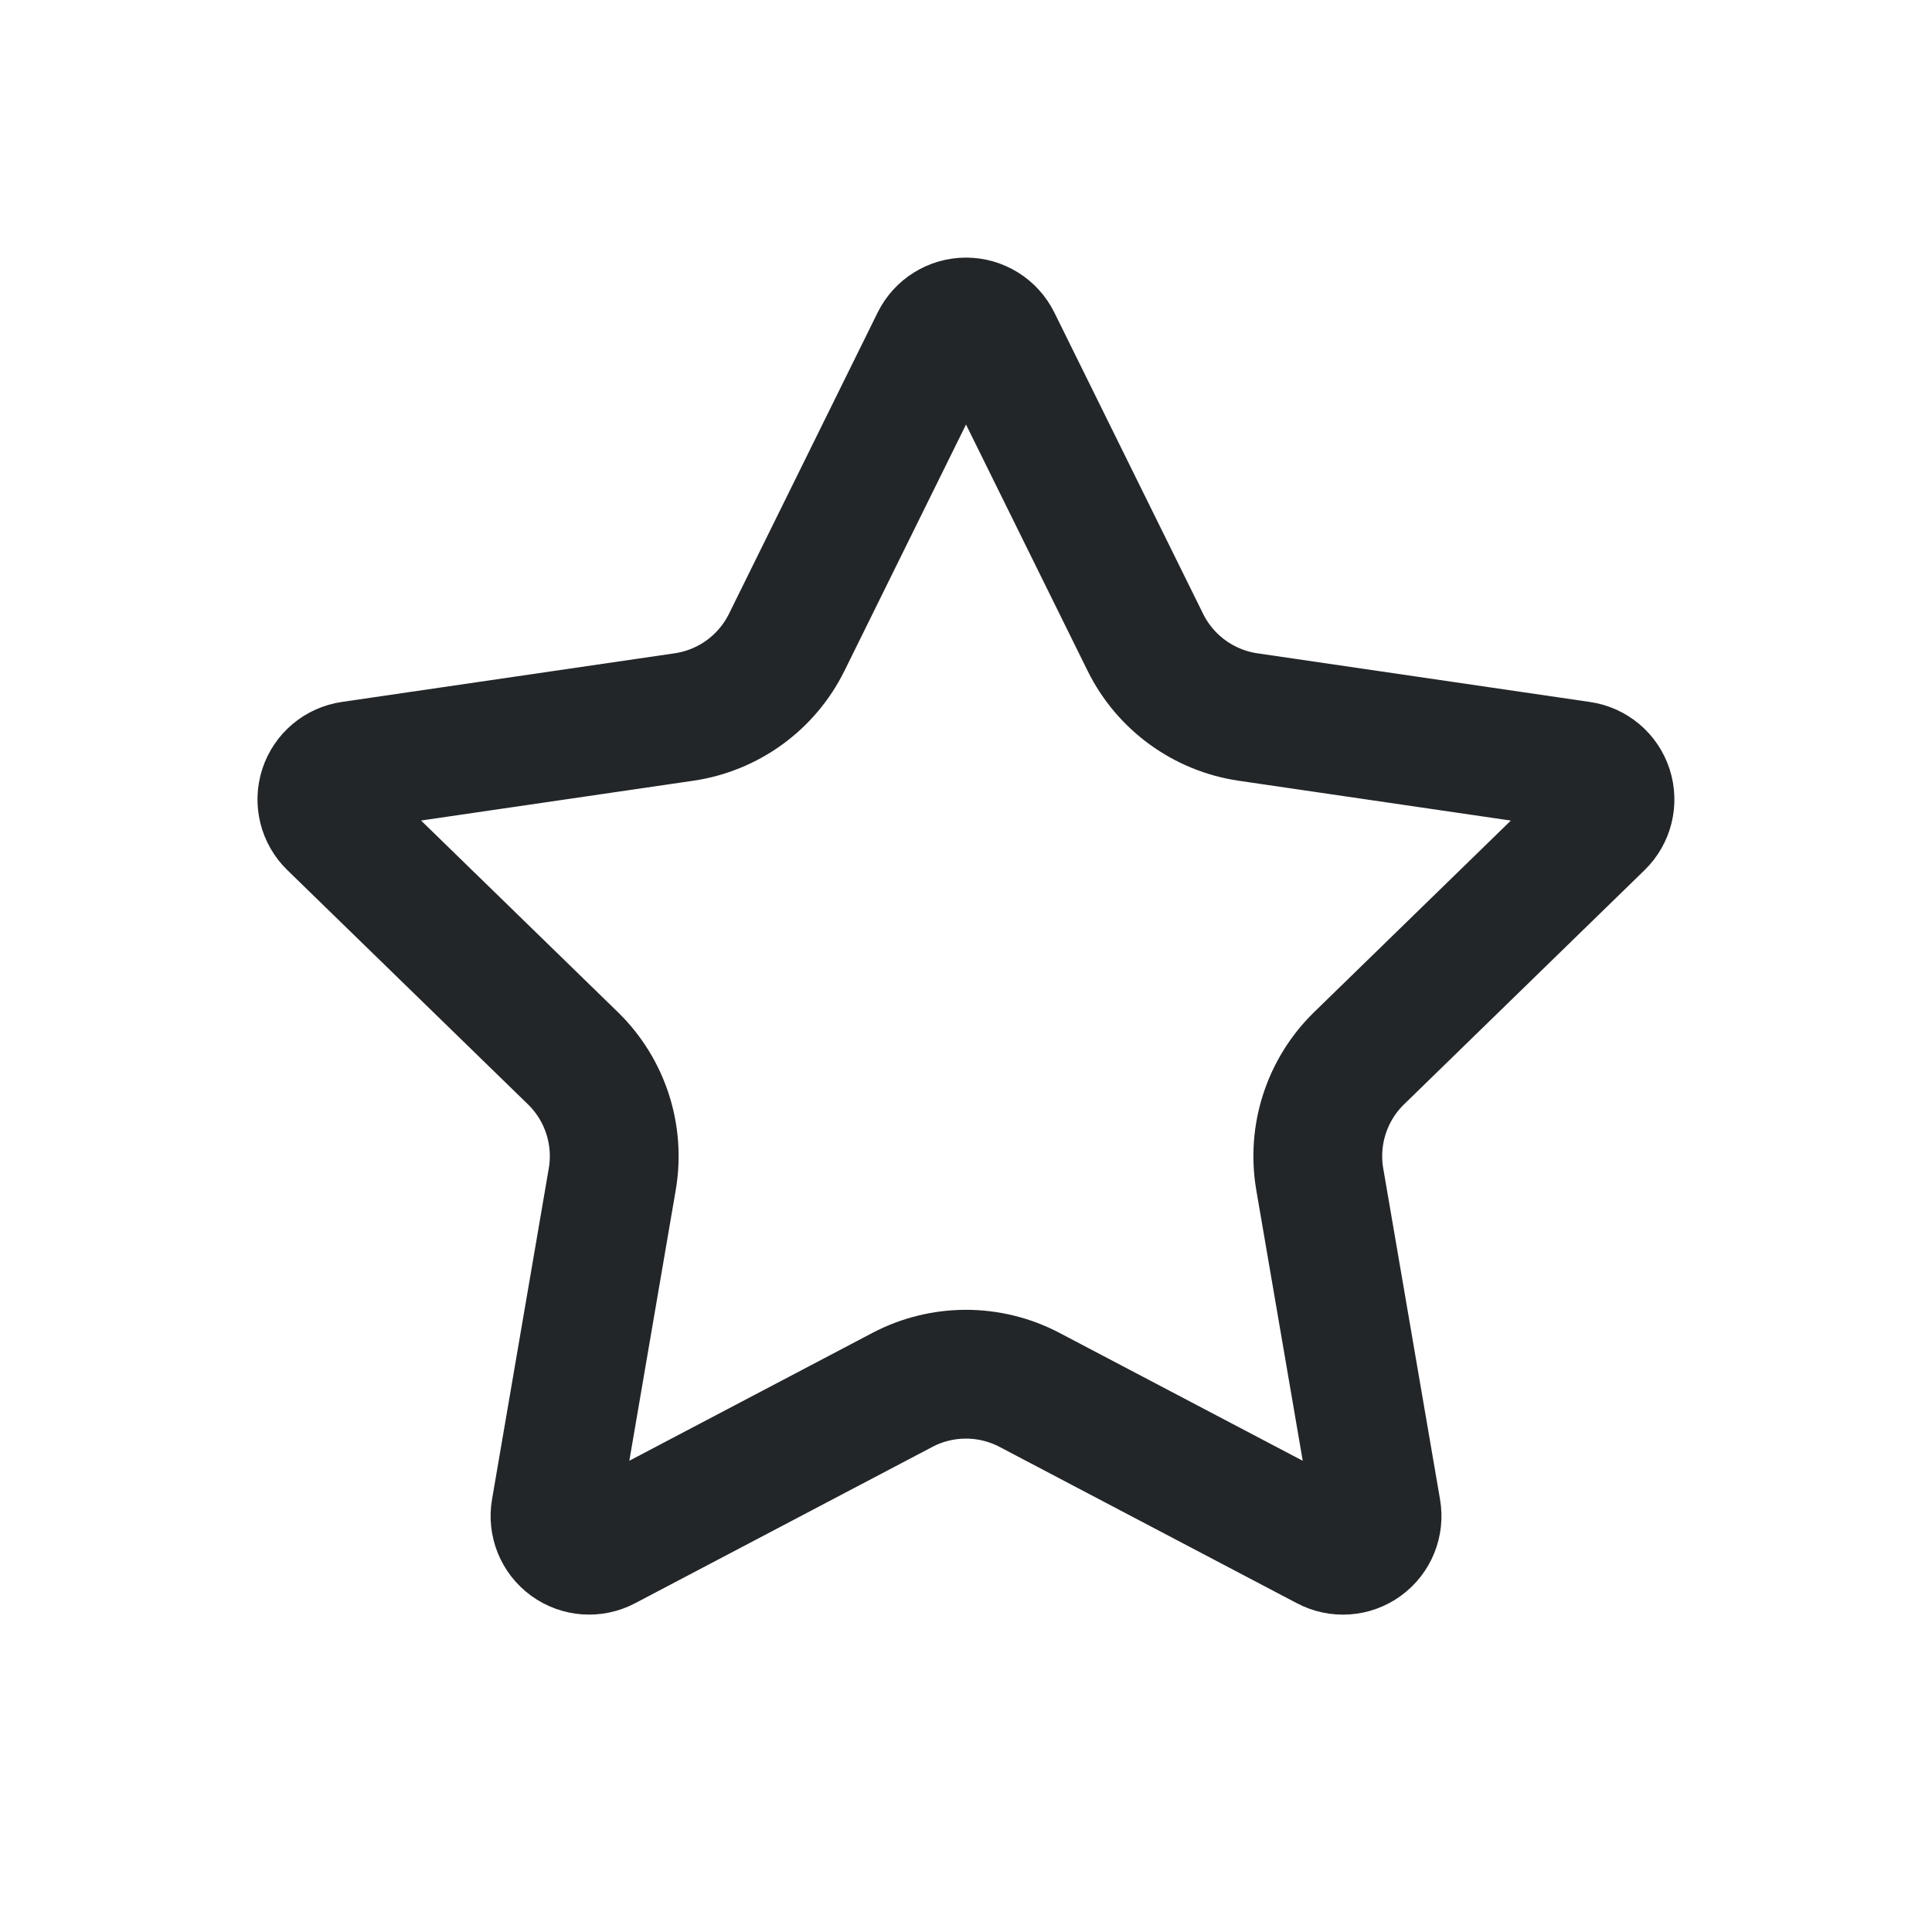
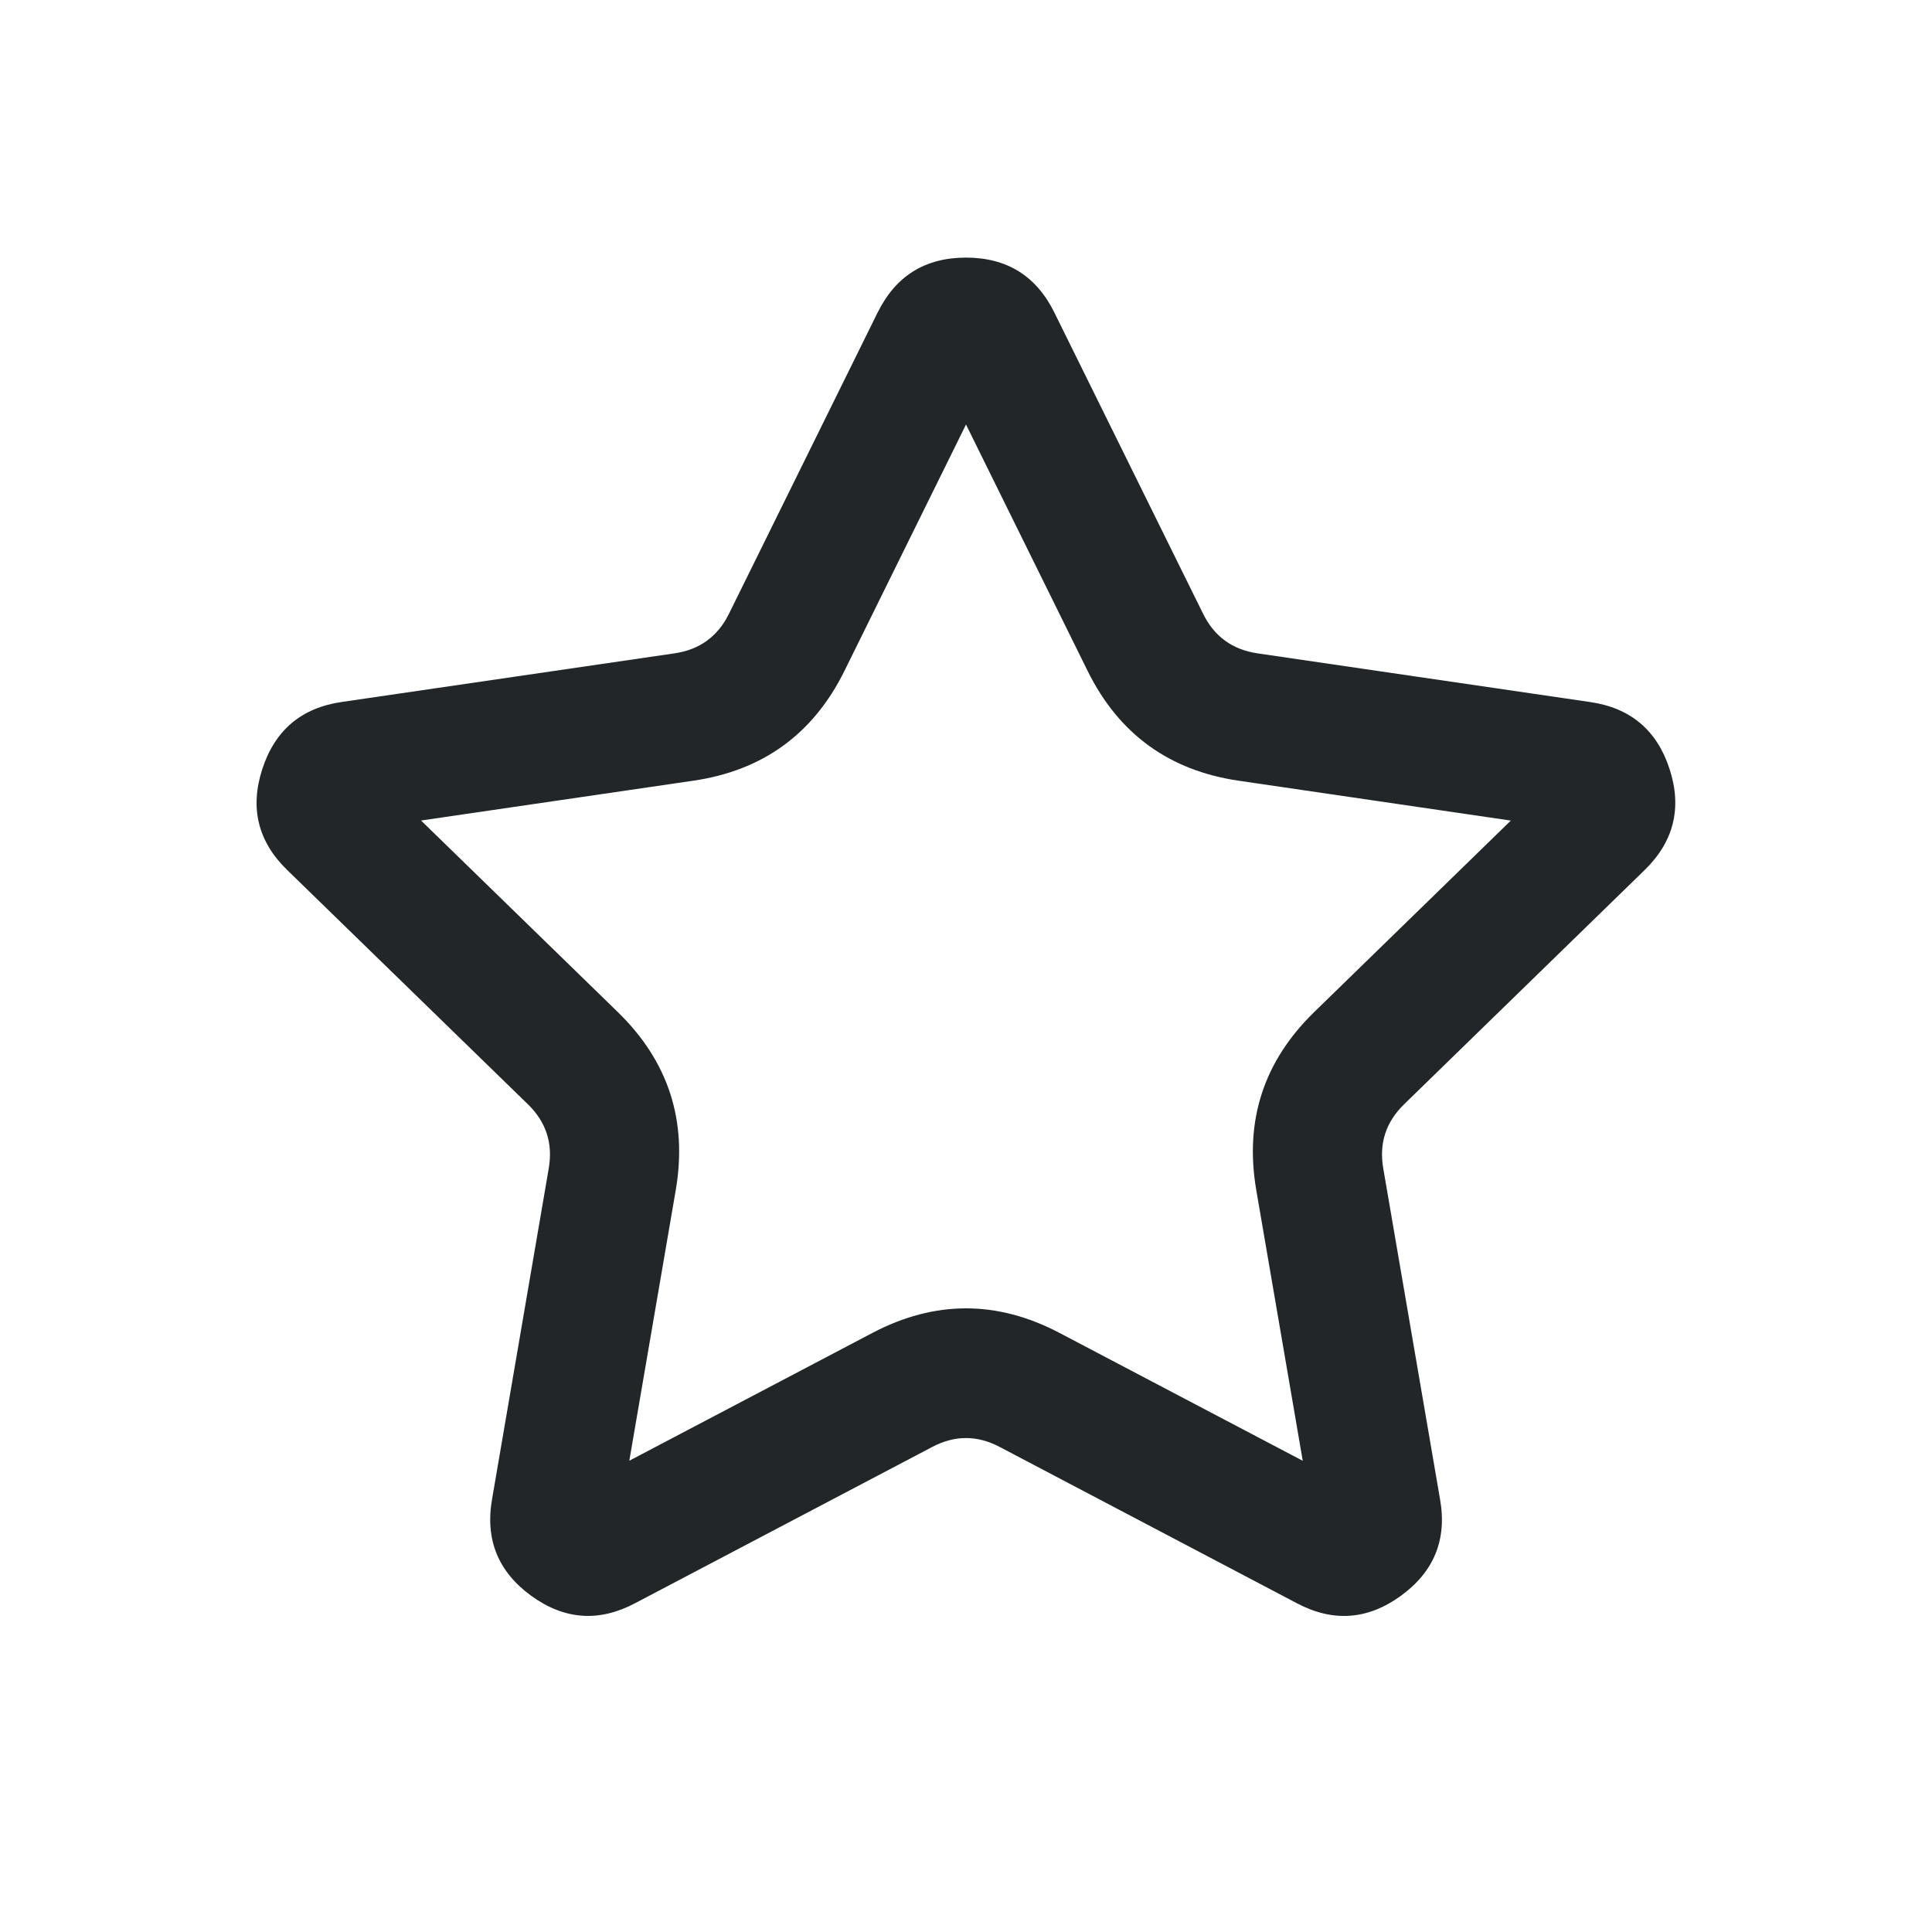
- <svg xmlns="http://www.w3.org/2000/svg" width="16" height="16" viewBox="-3.0 -3.0 30.0 30.0" fill="none" stroke-width="2" stroke-linecap="round" stroke-linejoin="round">
+ <svg xmlns="http://www.w3.org/2000/svg" width="16" height="16" viewBox="-3.0 -3.0 30.0 30.0">
  <defs>
    <style id="current-color-scheme" type="text/css">.ColorScheme-Text { color: #232629; }</style>
  </defs>
-   <path d="M11.525 2.295a.53.53 0 0 1 .95 0l2.31 4.679a2.123 2.123 0 0 0 1.595 1.16l5.166.756a.53.53 0 0 1 .294.904l-3.736 3.638a2.123 2.123 0 0 0-.611 1.878l.882 5.14a.53.53 0 0 1-.771.56l-4.618-2.428a2.122 2.122 0 0 0-1.973 0L6.396 21.01a.53.53 0 0 1-.77-.56l.881-5.139a2.122 2.122 0 0 0-.611-1.879L2.16 9.795a.53.53 0 0 1 .294-.906l5.165-.755a2.122 2.122 0 0 0 1.597-1.16z" class="ColorScheme-Text" stroke="currentColor" />
+   <path fill="currentColor" d="M10.629,1.851 Q11.05,1 12,1 Q12.95,1 13.371,1.851 L15.682,6.531 Q15.942,7.059 16.525,7.145 L21.691,7.901 Q22.631,8.037 22.925,8.941 Q23.219,9.846 22.538,10.51 L18.802,14.148 Q18.379,14.56 18.479,15.142 L19.361,20.281 Q19.526,21.218 18.752,21.78 Q17.978,22.342 17.134,21.893 L12.521,19.467 Q12,19.193 11.478,19.467 L6.861,21.895 Q6.02,22.34 5.248,21.779 Q4.476,21.217 4.641,20.277 L5.521,15.142 Q5.621,14.56 5.198,14.148 L1.462,10.512 Q0.778,9.85 1.073,8.942 Q1.368,8.033 2.314,7.899 L7.474,7.145 Q8.058,7.06 8.319,6.531 L10.628,1.852 Z M12,3.592 L10.113,7.417 Q9.386,8.887 7.764,9.123 L3.538,9.741 L6.594,12.716 Q7.77,13.861 7.493,15.48 L6.772,19.682 L10.548,17.697 Q12,16.935 13.451,17.697 L17.229,19.683 L16.507,15.478 Q16.231,13.861 17.406,12.716 L20.46,9.742 L16.235,9.123 Q14.614,8.886 13.888,7.417 L12,3.592 Z" class="ColorScheme-Text" />
</svg>
